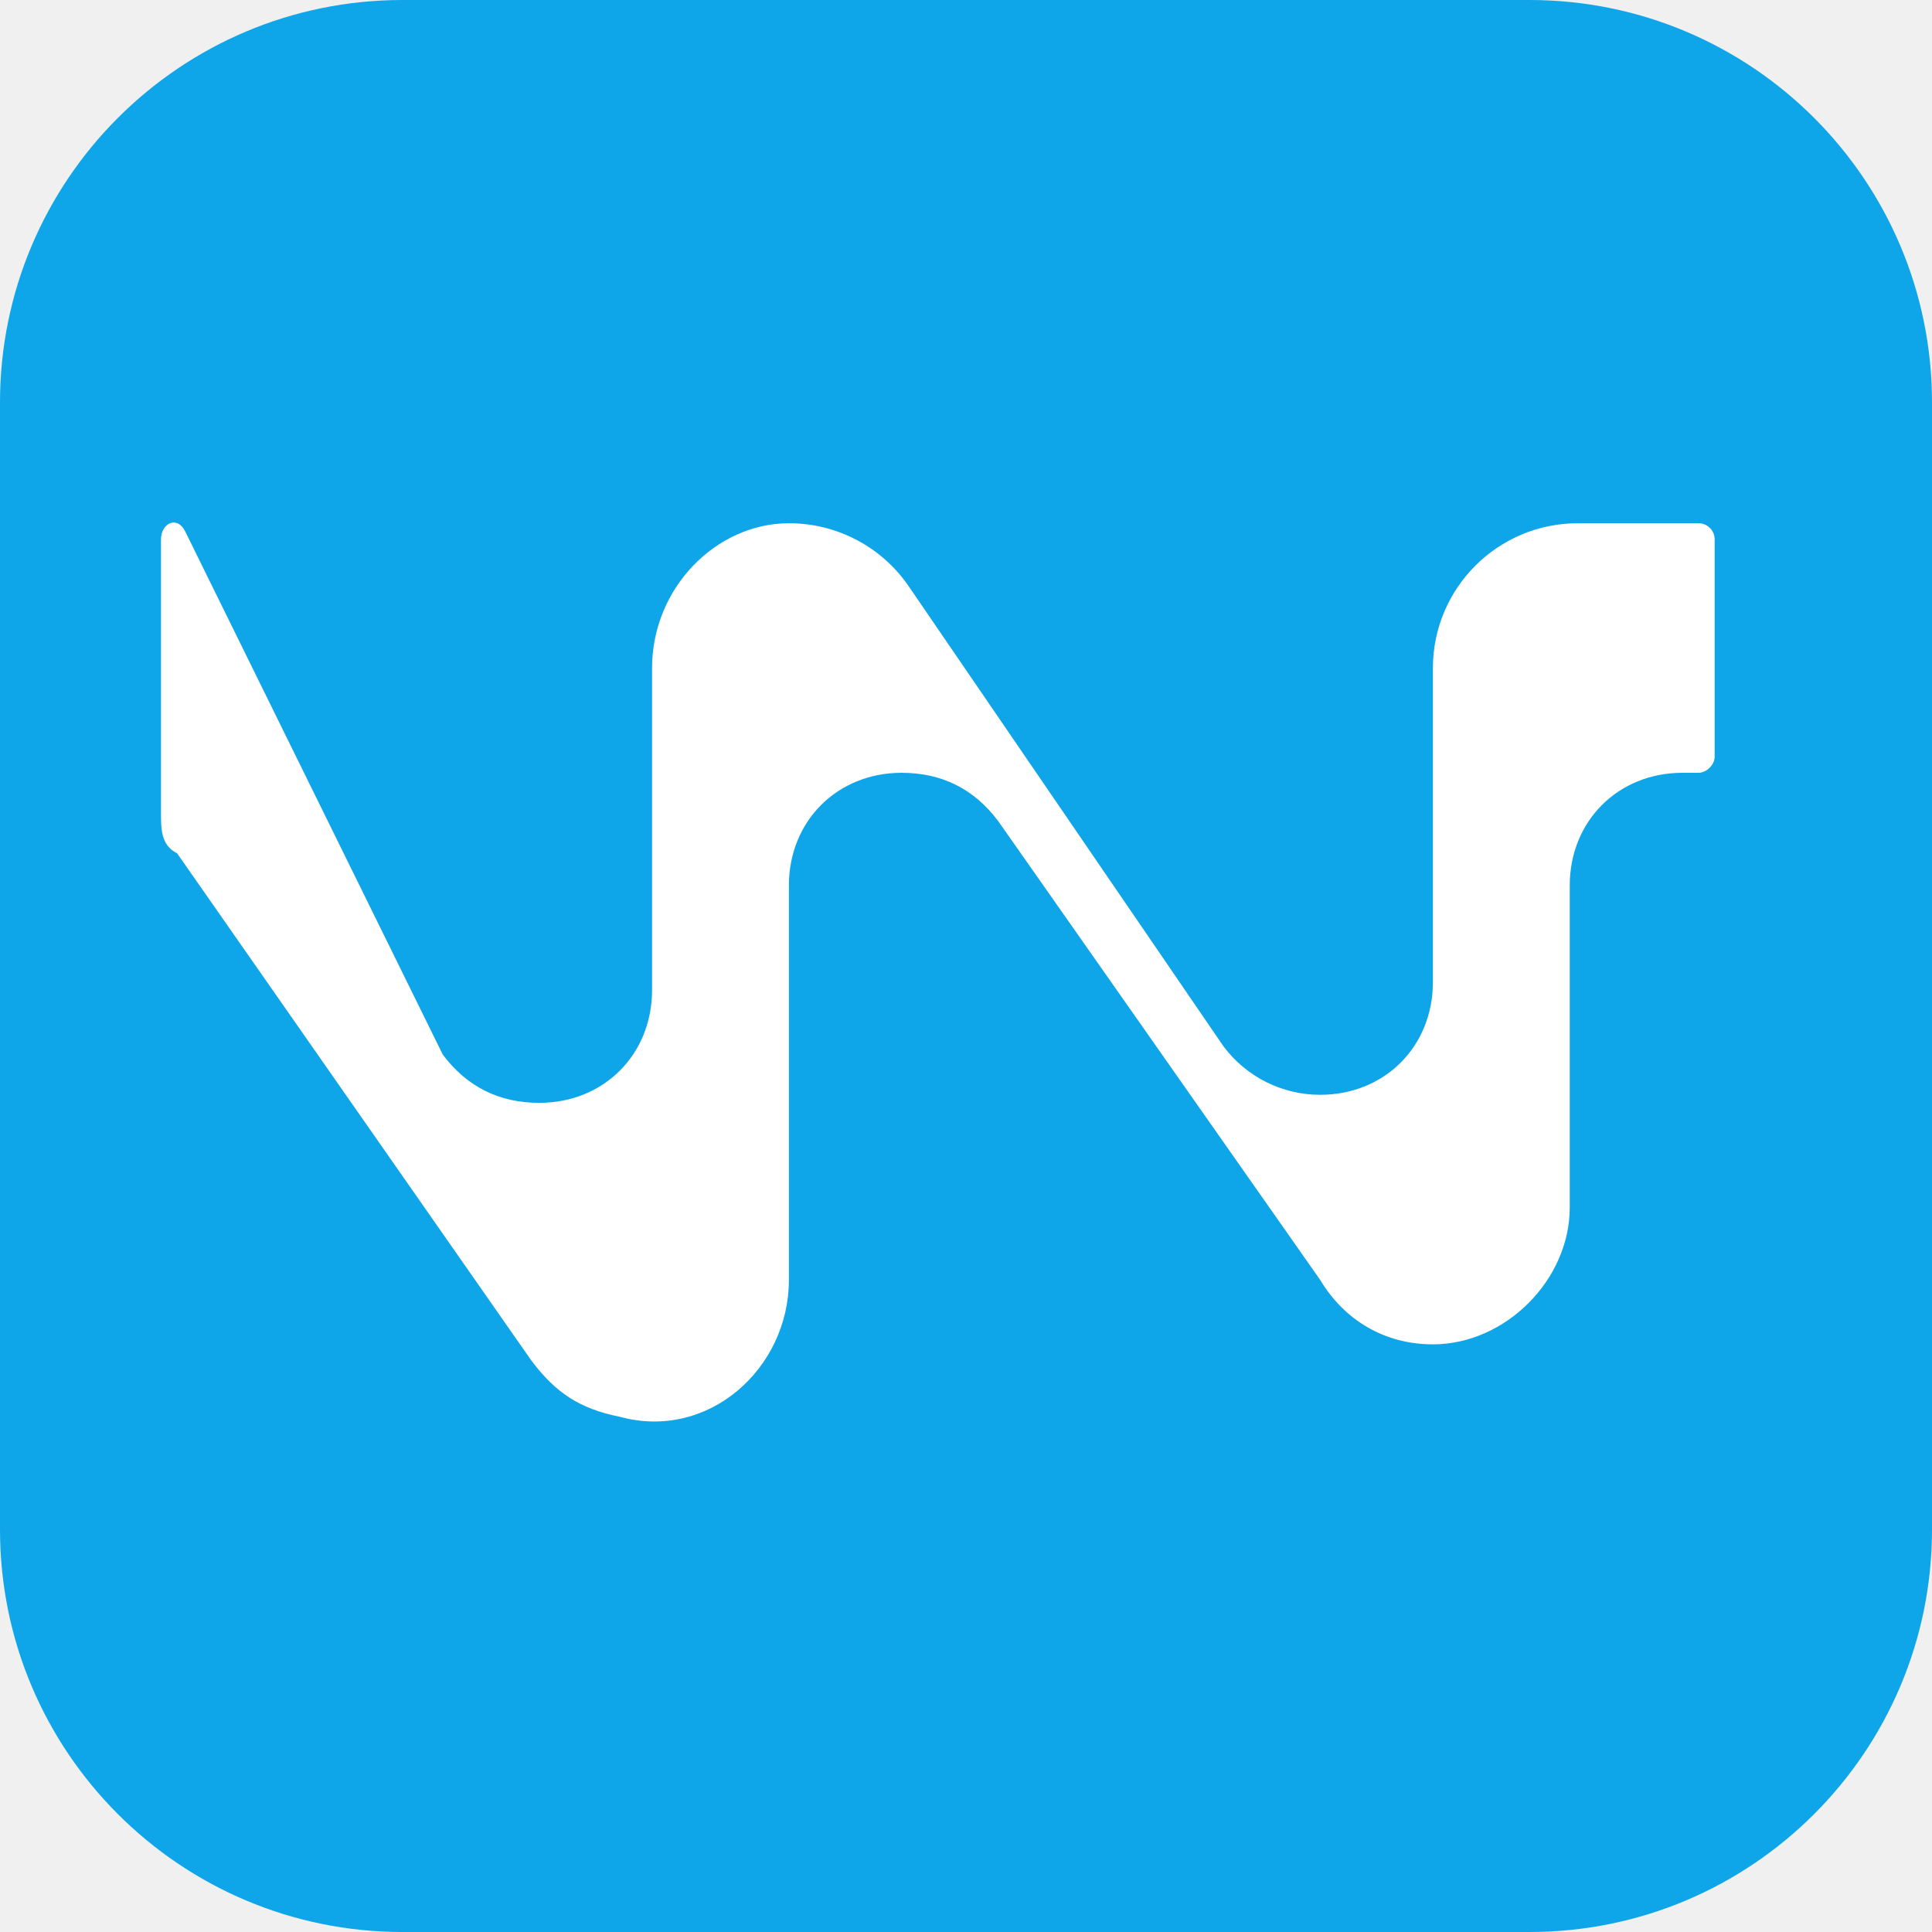
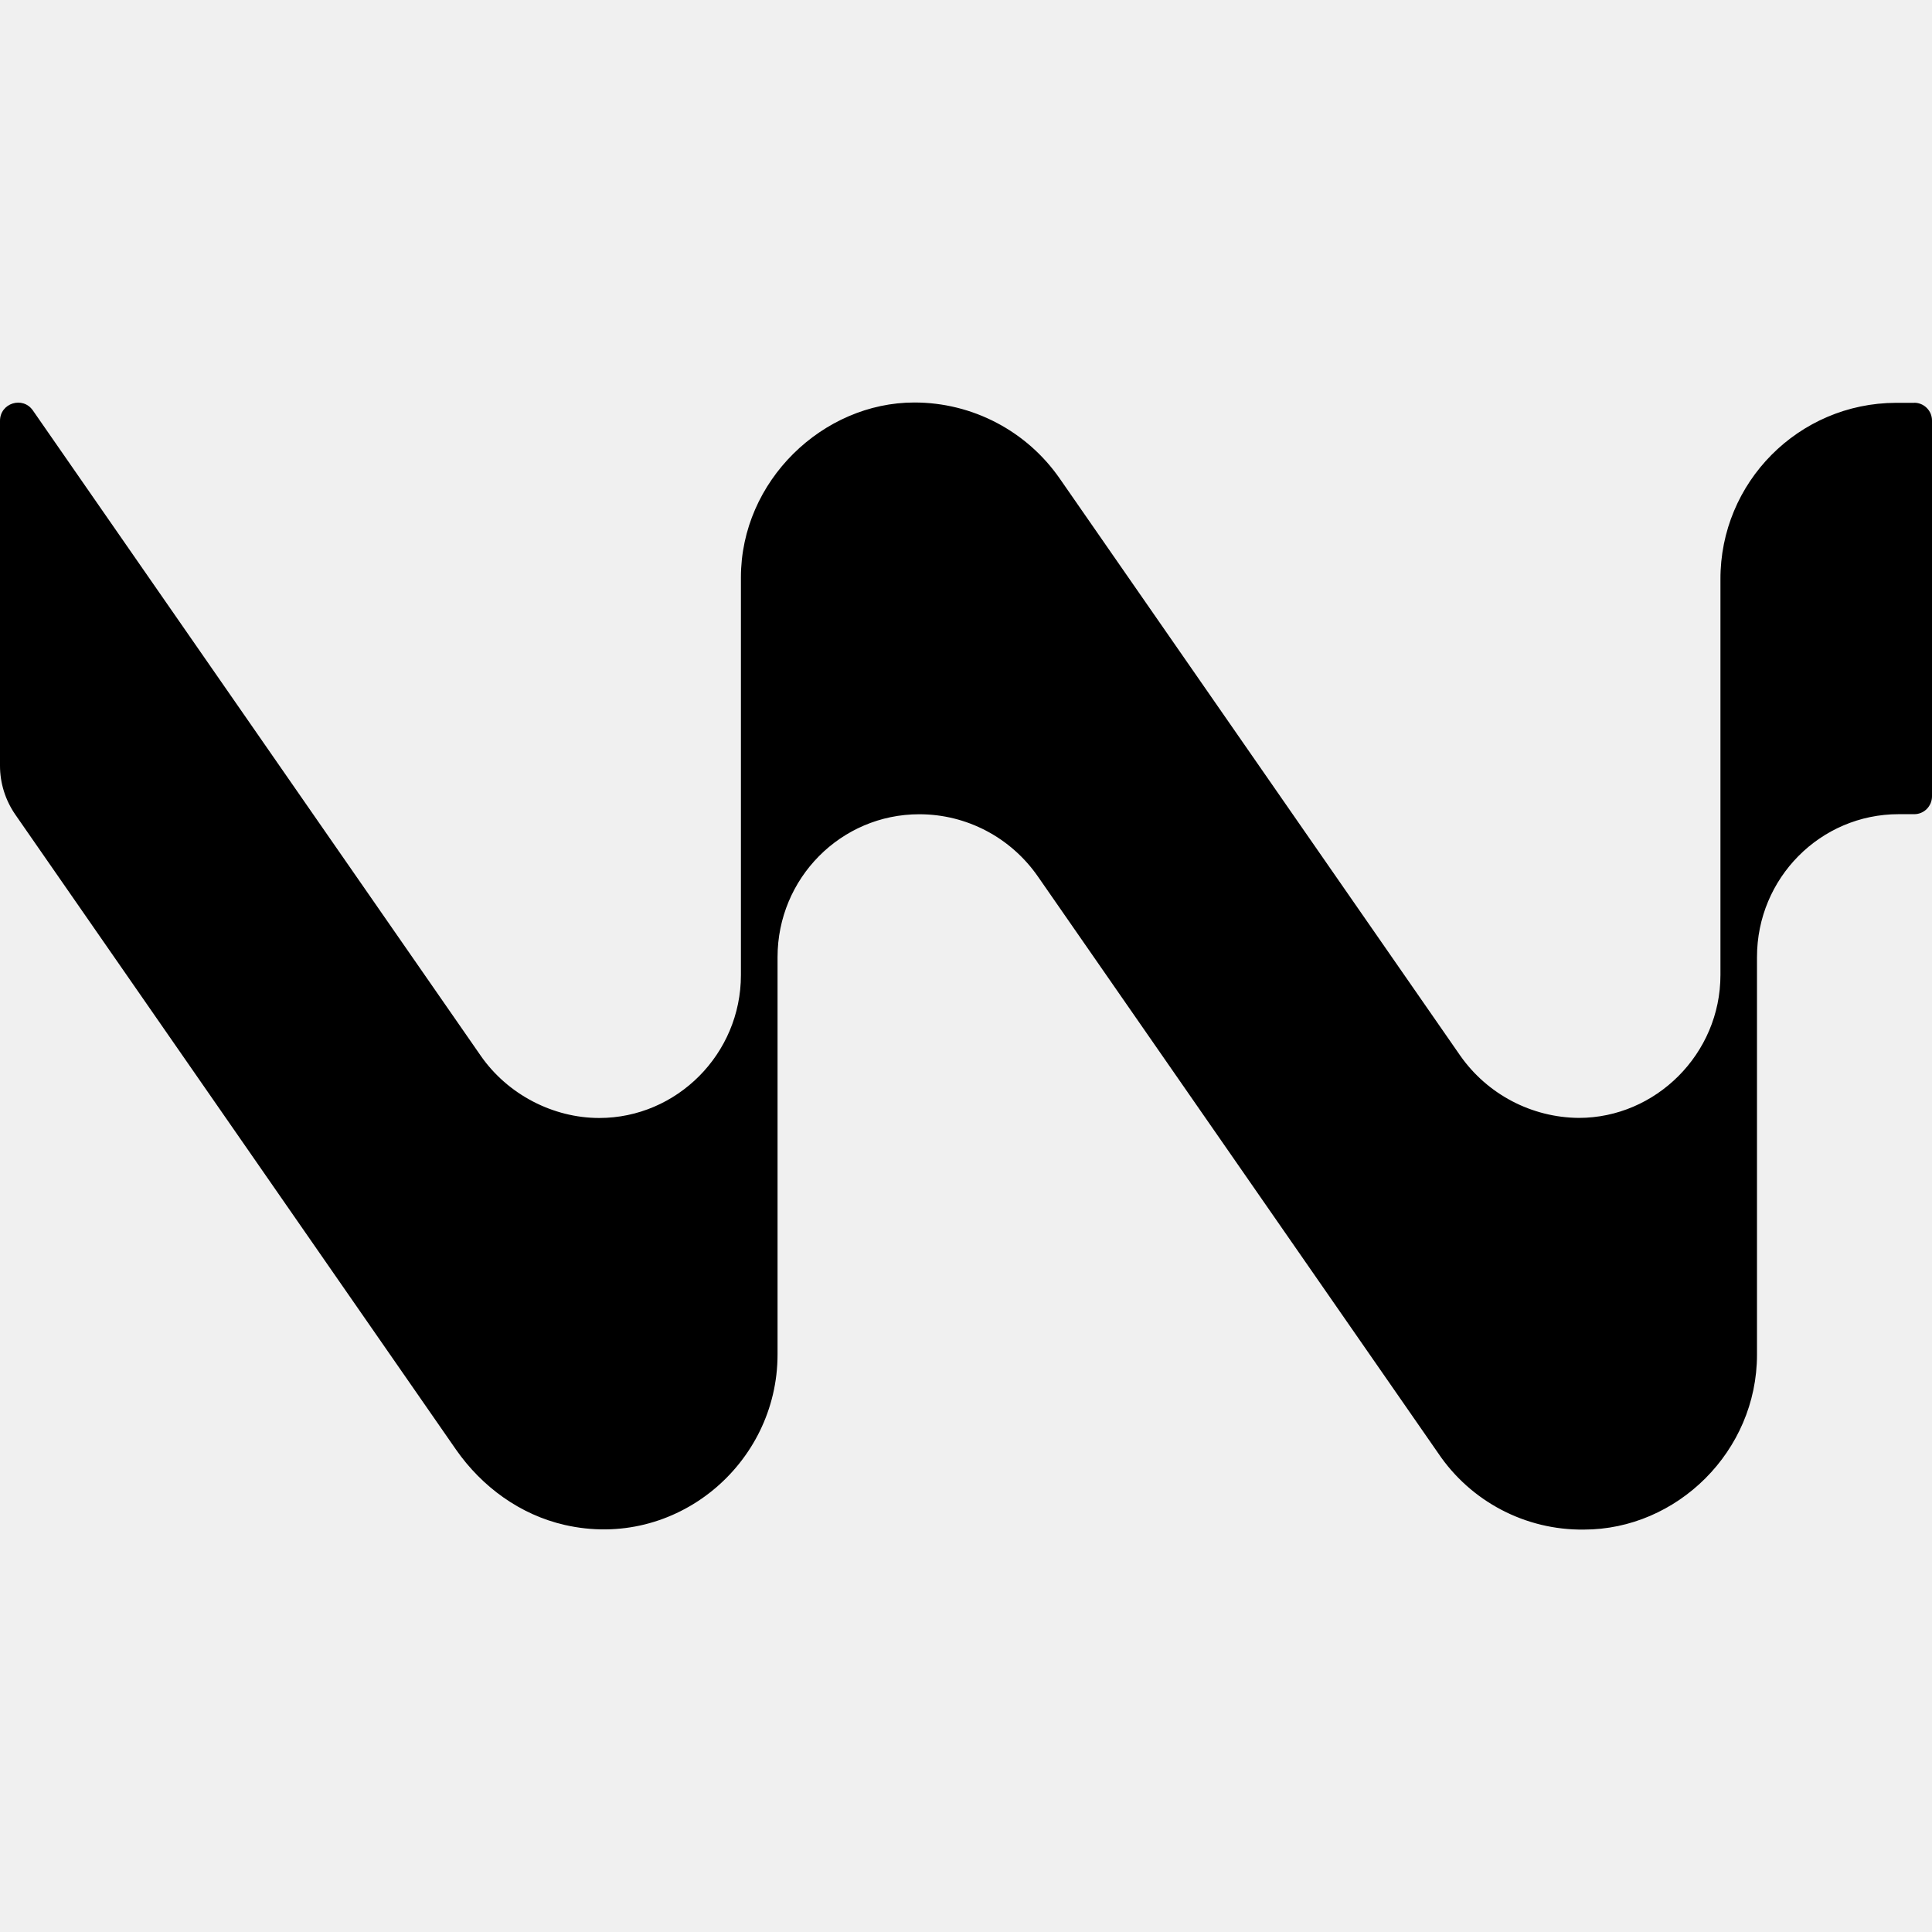
- <svg xmlns="http://www.w3.org/2000/svg" viewBox="0 0 24 24" width="24" height="24" fill="none">
-   <rect width="24" height="24" rx="5" fill="#0EA5E9" />
-   <path fill="#FFFFFF" fill-rule="evenodd" clip-rule="evenodd" d="M19.8 6.5h-.2a1.8 1.8 0 0 0-1.8 1.8v3.9c0 .8-.6 1.4-1.4 1.4a1.5 1.5 0 0 1-1.2-.6L11.3 7.3a1.8 1.8 0 0 0-1.5-.8c-.9 0-1.7.8-1.7 1.8v4c0 .8-.6 1.4-1.4 1.4-.5 0-.9-.2-1.2-.6L2.3 6.6c-.1-.2-.3-.1-.3.1v3.4c0 .2 0 .4.2.5l4.4 6.3c.3.4.6.6 1.1.7 1.1.3 2.1-.6 2.1-1.7v-4.9c0-.8.6-1.4 1.4-1.4.5 0 .9.2 1.2.6l4 5.7c.3.5.8.8 1.4.8.9 0 1.7-.8 1.7-1.7v-4c0-.8.6-1.4 1.4-1.4h.2c.1 0 .2-.1.2-.2V6.7a.2.2 0 0 0-.2-.2z" />
+ <svg xmlns="http://www.w3.org/2000/svg" fill="currentColor" fill-rule="evenodd" height="1em" style="flex:none;line-height:1" viewBox="0 0 24 24" width="1em">
+   <path clip-rule="evenodd" d="M23.78 5.004h-.228a2.187 2.187 0 00-2.18 2.196v4.912c0 .98-.804 1.775-1.76 1.775a1.818 1.818 0 01-1.472-.773L13.168 5.95a2.197 2.197 0 00-1.81-.95c-1.134 0-2.154.972-2.154 2.173v4.94c0 .98-.797 1.775-1.76 1.775-.57 0-1.136-.289-1.472-.773L.408 5.098C.282 4.918 0 5.007 0 5.228v4.284c0 .216.066.426.188.604l5.475 7.889c.324.466.8.812 1.351.938 1.377.316 2.645-.754 2.645-2.117V11.89c0-.98.787-1.775 1.76-1.775h.002c.586 0 1.135.288 1.472.773l4.972 7.163a2.15 2.15 0 001.81.95c1.158 0 2.151-.973 2.151-2.173v-4.939c0-.98.787-1.775 1.76-1.775h.194c.122 0 .22-.1.22-.222V5.225a.221.221 0 00-.22-.222z" />
</svg>
